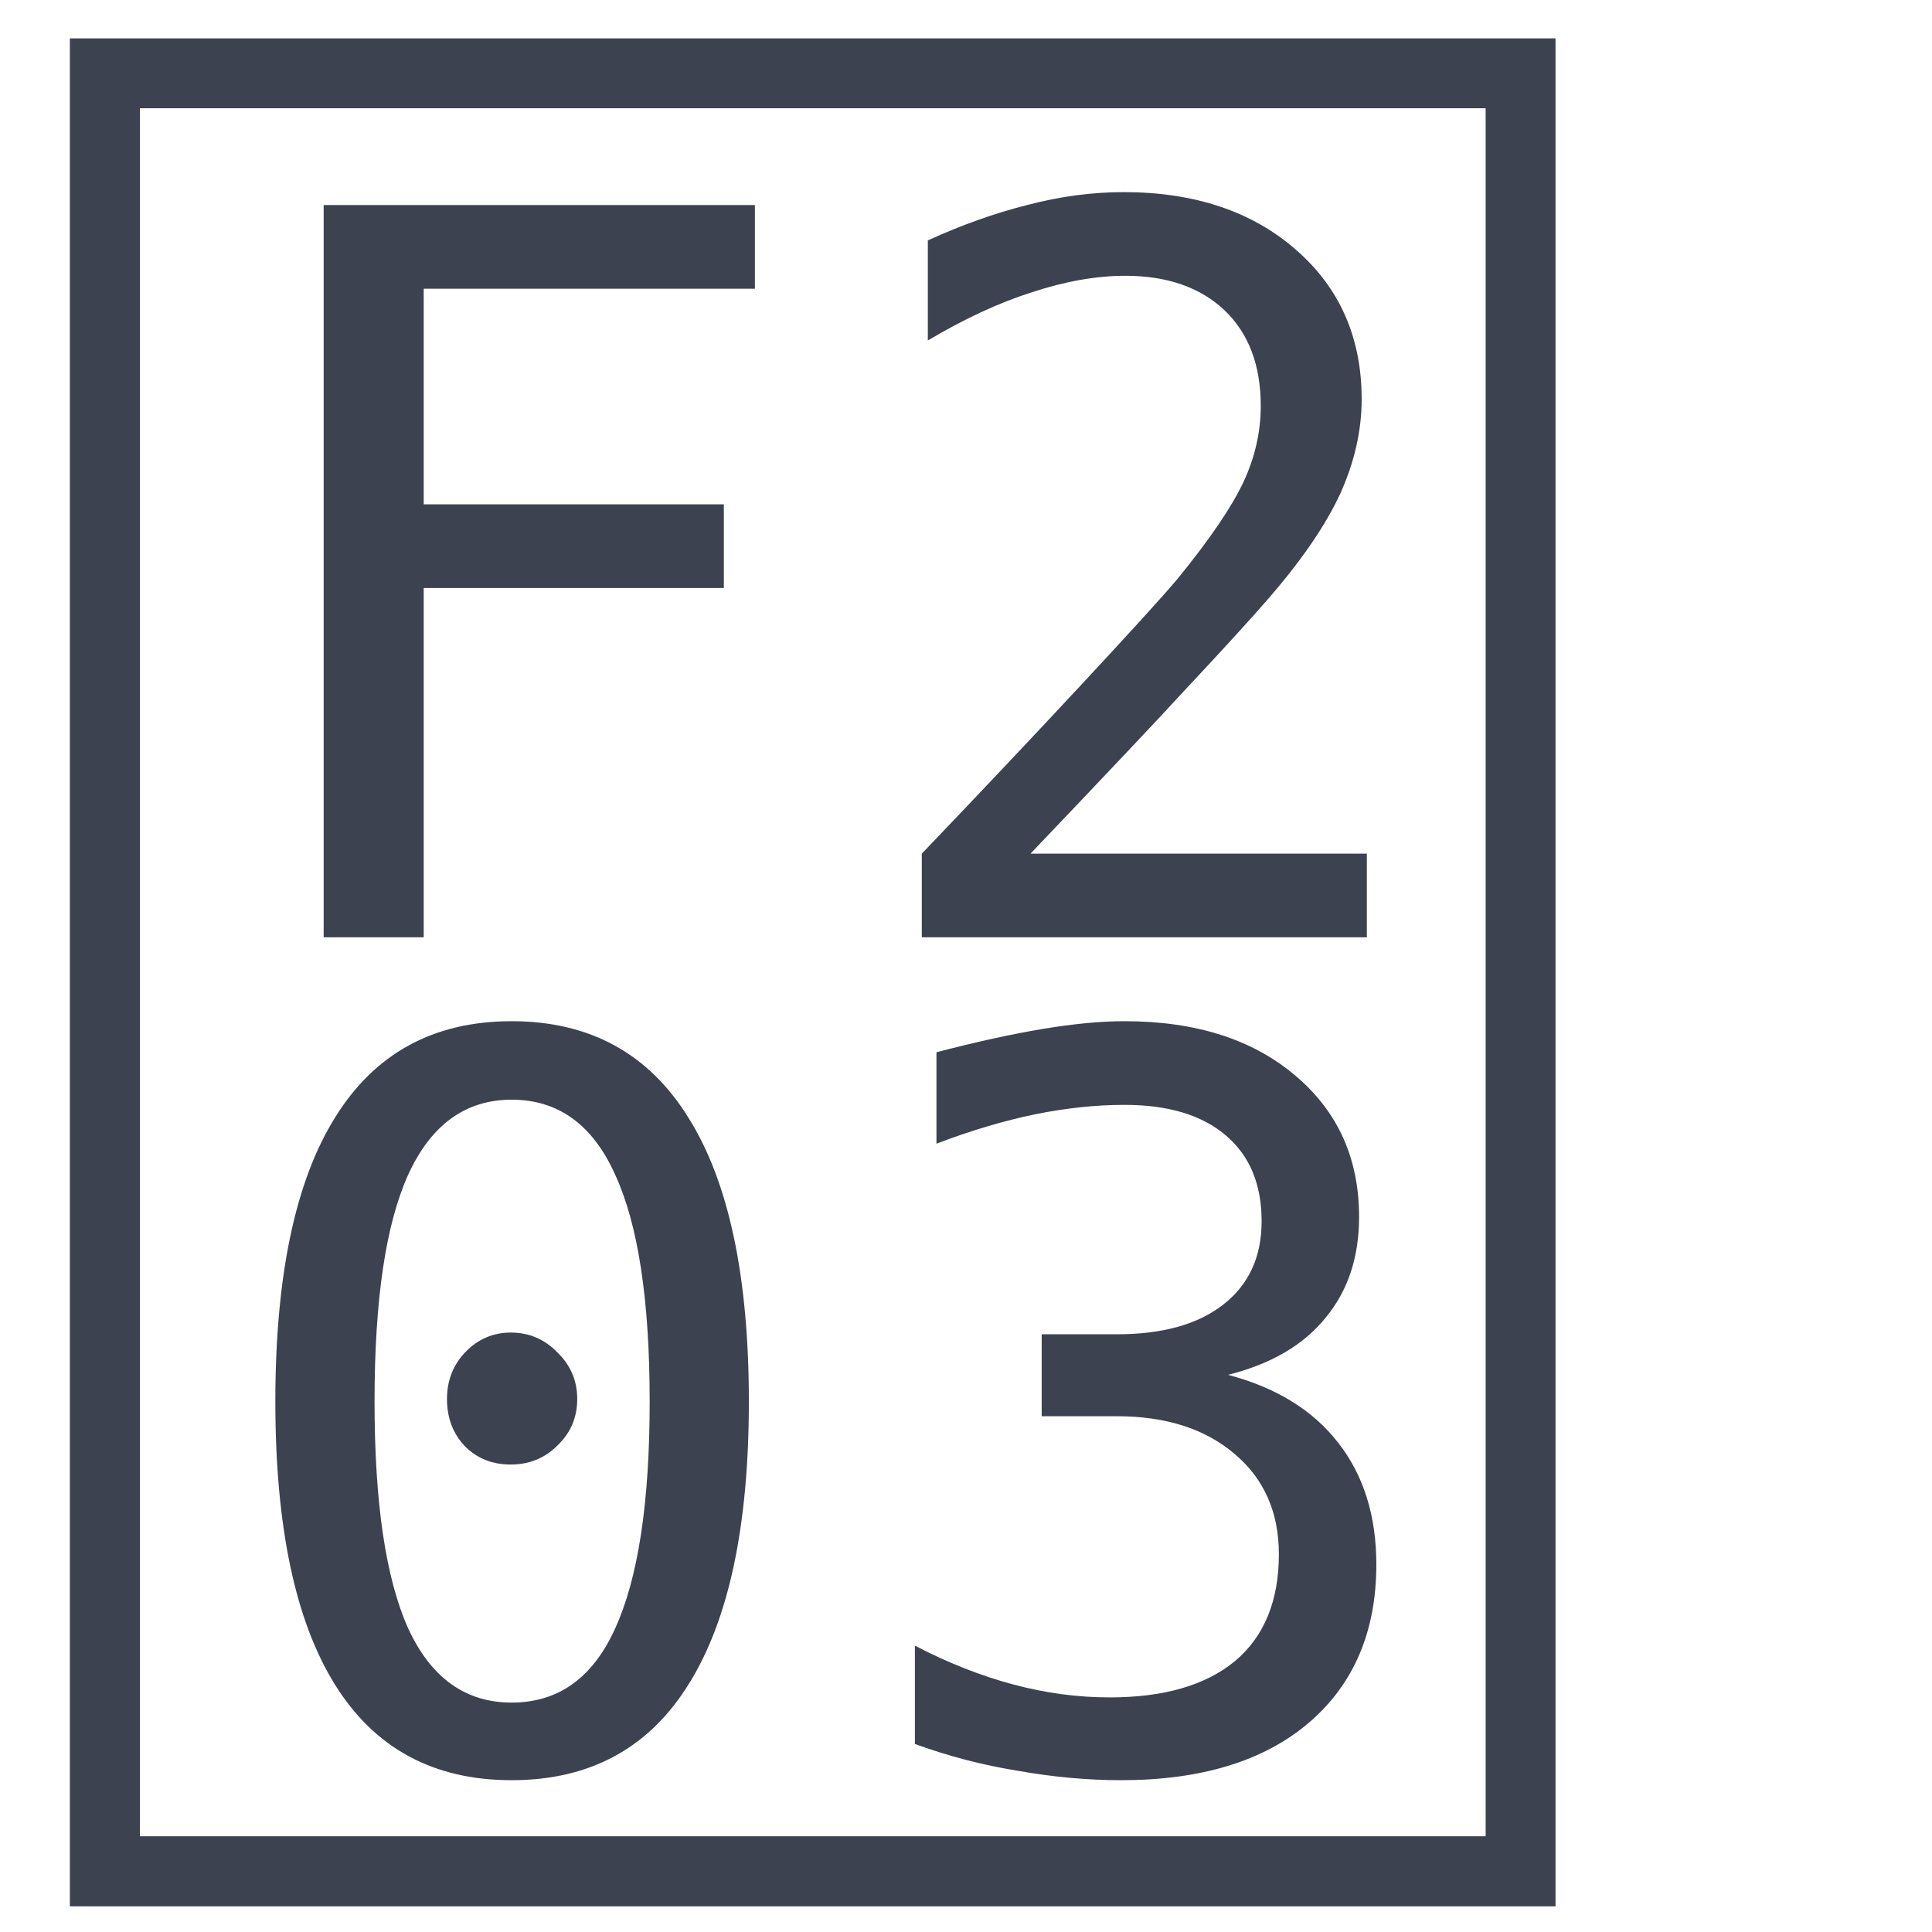
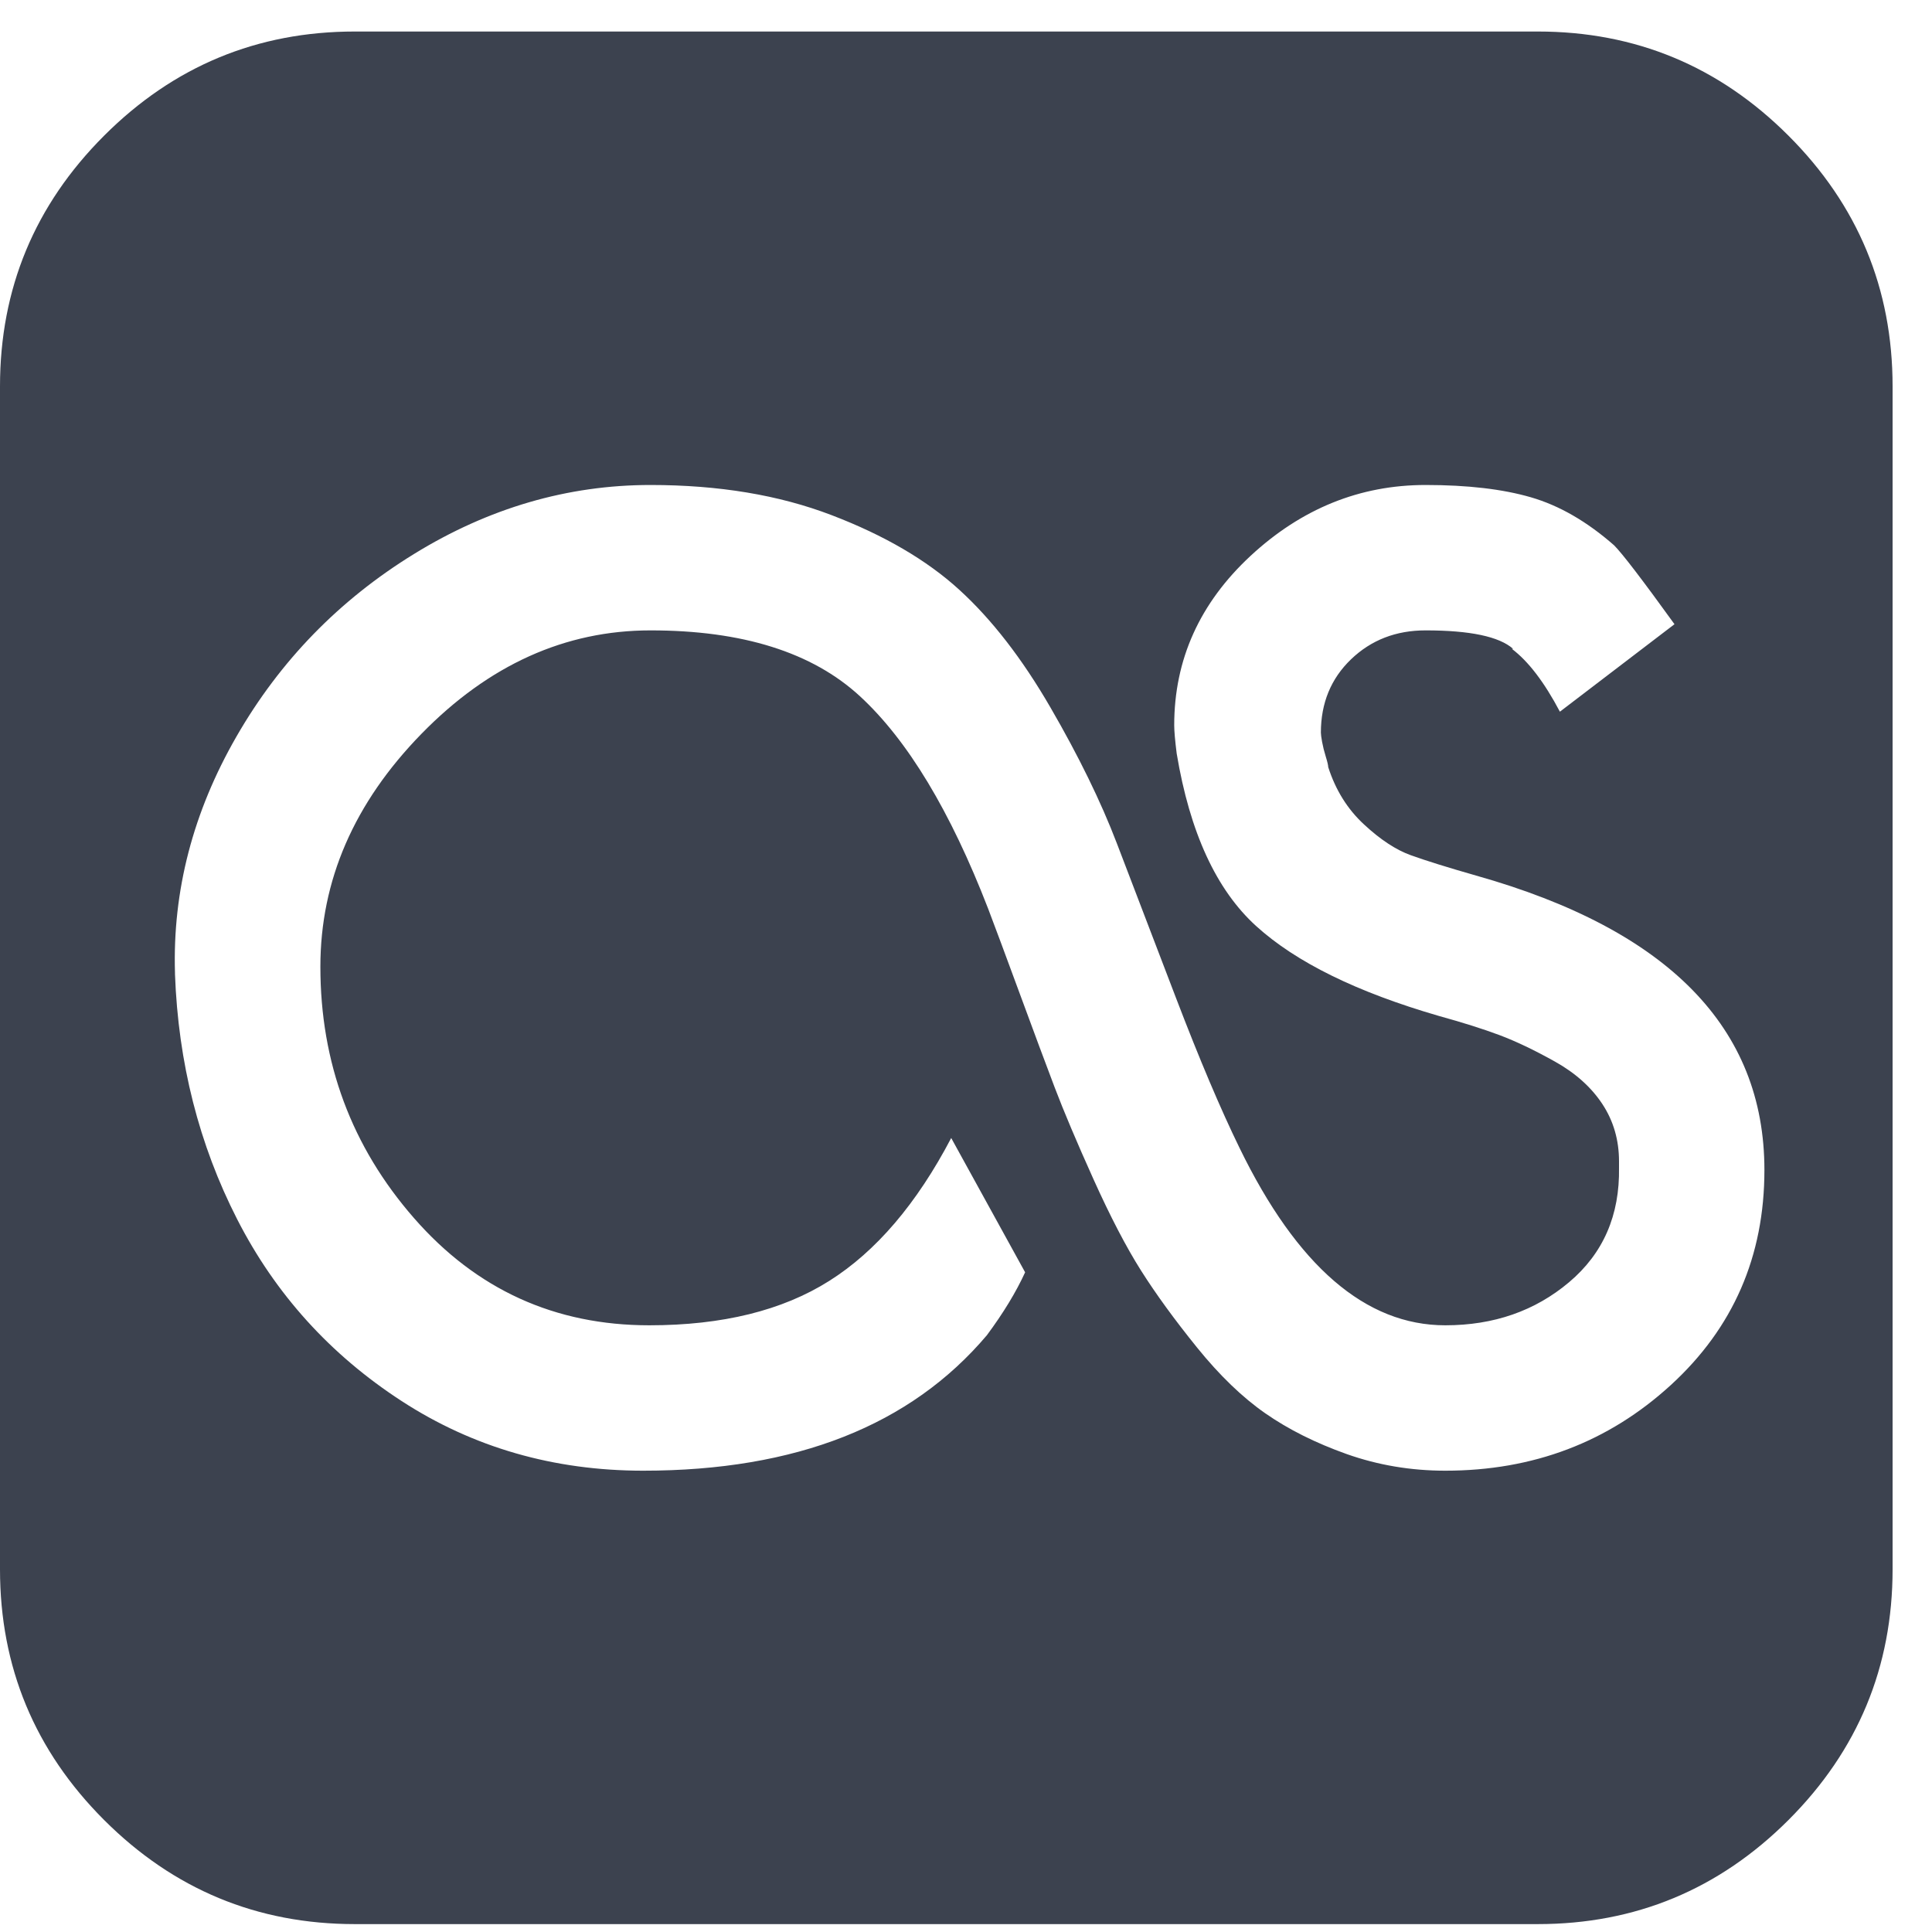
<svg xmlns="http://www.w3.org/2000/svg" width="35px" height="35px" viewBox="0 0 35 35" version="1.1">
  <defs />
-   <g id="Symbols" stroke="none" stroke-width="1" fill="none" fill-rule="evenodd" font-size="40" font-family="FontAwesome" font-weight="normal">
+   <g id="Symbols" stroke="none" stroke-width="1" fill="none" fill-rule="evenodd">
    <g id="Footer" transform="translate(-916, -387)" fill="#3C424F">
-       <g id="Group-7" transform="translate(916, 145)">
-         <text id="lastfm-square---FontAwesome">
-           <tspan x="0" y="274"></tspan>
-         </text>
+       <g id="Group-7" transform="translate(916, 147)">
+         <path d="M31.964,261.196 C31.964,258.622 30.223,256.844 26.741,255.862 C26.22,255.713 25.826,255.59 25.558,255.493 C25.29,255.397 25.007,255.211 24.71,254.935 C24.412,254.66 24.196,254.314 24.062,253.897 C24.062,253.868 24.048,253.804 24.018,253.708 C23.988,253.611 23.966,253.522 23.951,253.44 C23.936,253.358 23.929,253.302 23.929,253.272 C23.929,252.737 24.111,252.294 24.475,251.944 C24.84,251.594 25.29,251.42 25.826,251.42 C26.629,251.42 27.158,251.531 27.411,251.754 L27.388,251.754 C27.686,251.978 27.976,252.357 28.259,252.893 L30.335,251.308 C29.754,250.504 29.39,250.028 29.241,249.879 C28.75,249.448 28.248,249.158 27.734,249.009 C27.221,248.86 26.585,248.786 25.826,248.786 C24.635,248.786 23.579,249.214 22.656,250.069 C21.734,250.925 21.272,251.948 21.272,253.138 C21.272,253.243 21.287,253.414 21.317,253.652 C21.555,255.08 22.035,256.122 22.757,256.777 C23.478,257.432 24.583,257.975 26.071,258.406 C26.503,258.525 26.868,258.641 27.165,258.752 C27.463,258.864 27.798,259.024 28.17,259.232 C28.542,259.44 28.828,259.697 29.029,260.002 C29.23,260.307 29.33,260.653 29.33,261.04 L29.33,261.152 C29.345,262.015 29.044,262.707 28.426,263.228 C27.809,263.749 27.061,264.009 26.183,264.009 C24.74,264.009 23.497,262.938 22.455,260.795 C22.113,260.095 21.73,259.191 21.306,258.083 C20.882,256.974 20.525,256.04 20.234,255.281 C19.944,254.522 19.542,253.7 19.029,252.815 C18.516,251.929 17.965,251.219 17.377,250.683 C16.789,250.147 16.019,249.697 15.067,249.333 C14.115,248.968 13.021,248.786 11.786,248.786 C10.283,248.786 8.854,249.202 7.5,250.036 C6.146,250.869 5.074,251.97 4.286,253.339 C3.497,254.708 3.125,256.137 3.17,257.625 L3.17,257.647 C3.229,259.254 3.605,260.735 4.297,262.089 C4.989,263.443 5.982,264.541 7.277,265.382 C8.571,266.222 10.03,266.643 11.652,266.643 C14.42,266.643 16.496,265.824 17.879,264.188 C18.177,263.786 18.408,263.406 18.571,263.049 L17.232,260.616 C16.607,261.807 15.871,262.67 15.022,263.205 C14.174,263.741 13.088,264.009 11.763,264.009 C10.052,264.009 8.631,263.362 7.5,262.067 C6.369,260.772 5.804,259.254 5.804,257.513 C5.804,255.951 6.414,254.545 7.634,253.295 C8.854,252.045 10.238,251.42 11.786,251.42 C13.452,251.42 14.717,251.818 15.58,252.614 C16.443,253.41 17.217,254.693 17.902,256.464 C18.021,256.777 18.211,257.286 18.471,257.993 C18.731,258.7 18.943,259.269 19.107,259.701 C19.271,260.132 19.505,260.687 19.81,261.364 C20.115,262.041 20.402,262.592 20.67,263.016 C20.938,263.44 21.276,263.905 21.685,264.411 C22.094,264.917 22.507,265.315 22.924,265.605 C23.341,265.895 23.832,266.141 24.397,266.342 C24.963,266.542 25.558,266.643 26.183,266.643 C27.775,266.643 29.137,266.126 30.268,265.092 C31.399,264.057 31.964,262.759 31.964,261.196 Z M34.286,247 L34.286,268.429 C34.286,270.199 33.657,271.714 32.4,272.971 C31.142,274.228 29.628,274.857 27.857,274.857 L6.429,274.857 C4.658,274.857 3.144,274.228 1.886,272.971 C0.629,271.714 0,270.199 0,268.429 L0,247 C0,245.229 0.629,243.715 1.886,242.458 C3.144,241.2 4.658,240.571 6.429,240.571 L27.857,240.571 C29.628,240.571 31.142,241.2 32.4,242.458 C33.657,243.715 34.286,245.229 34.286,247 Z" id="lastfm-square---FontAwesome" />
      </g>
    </g>
  </g>
</svg>
